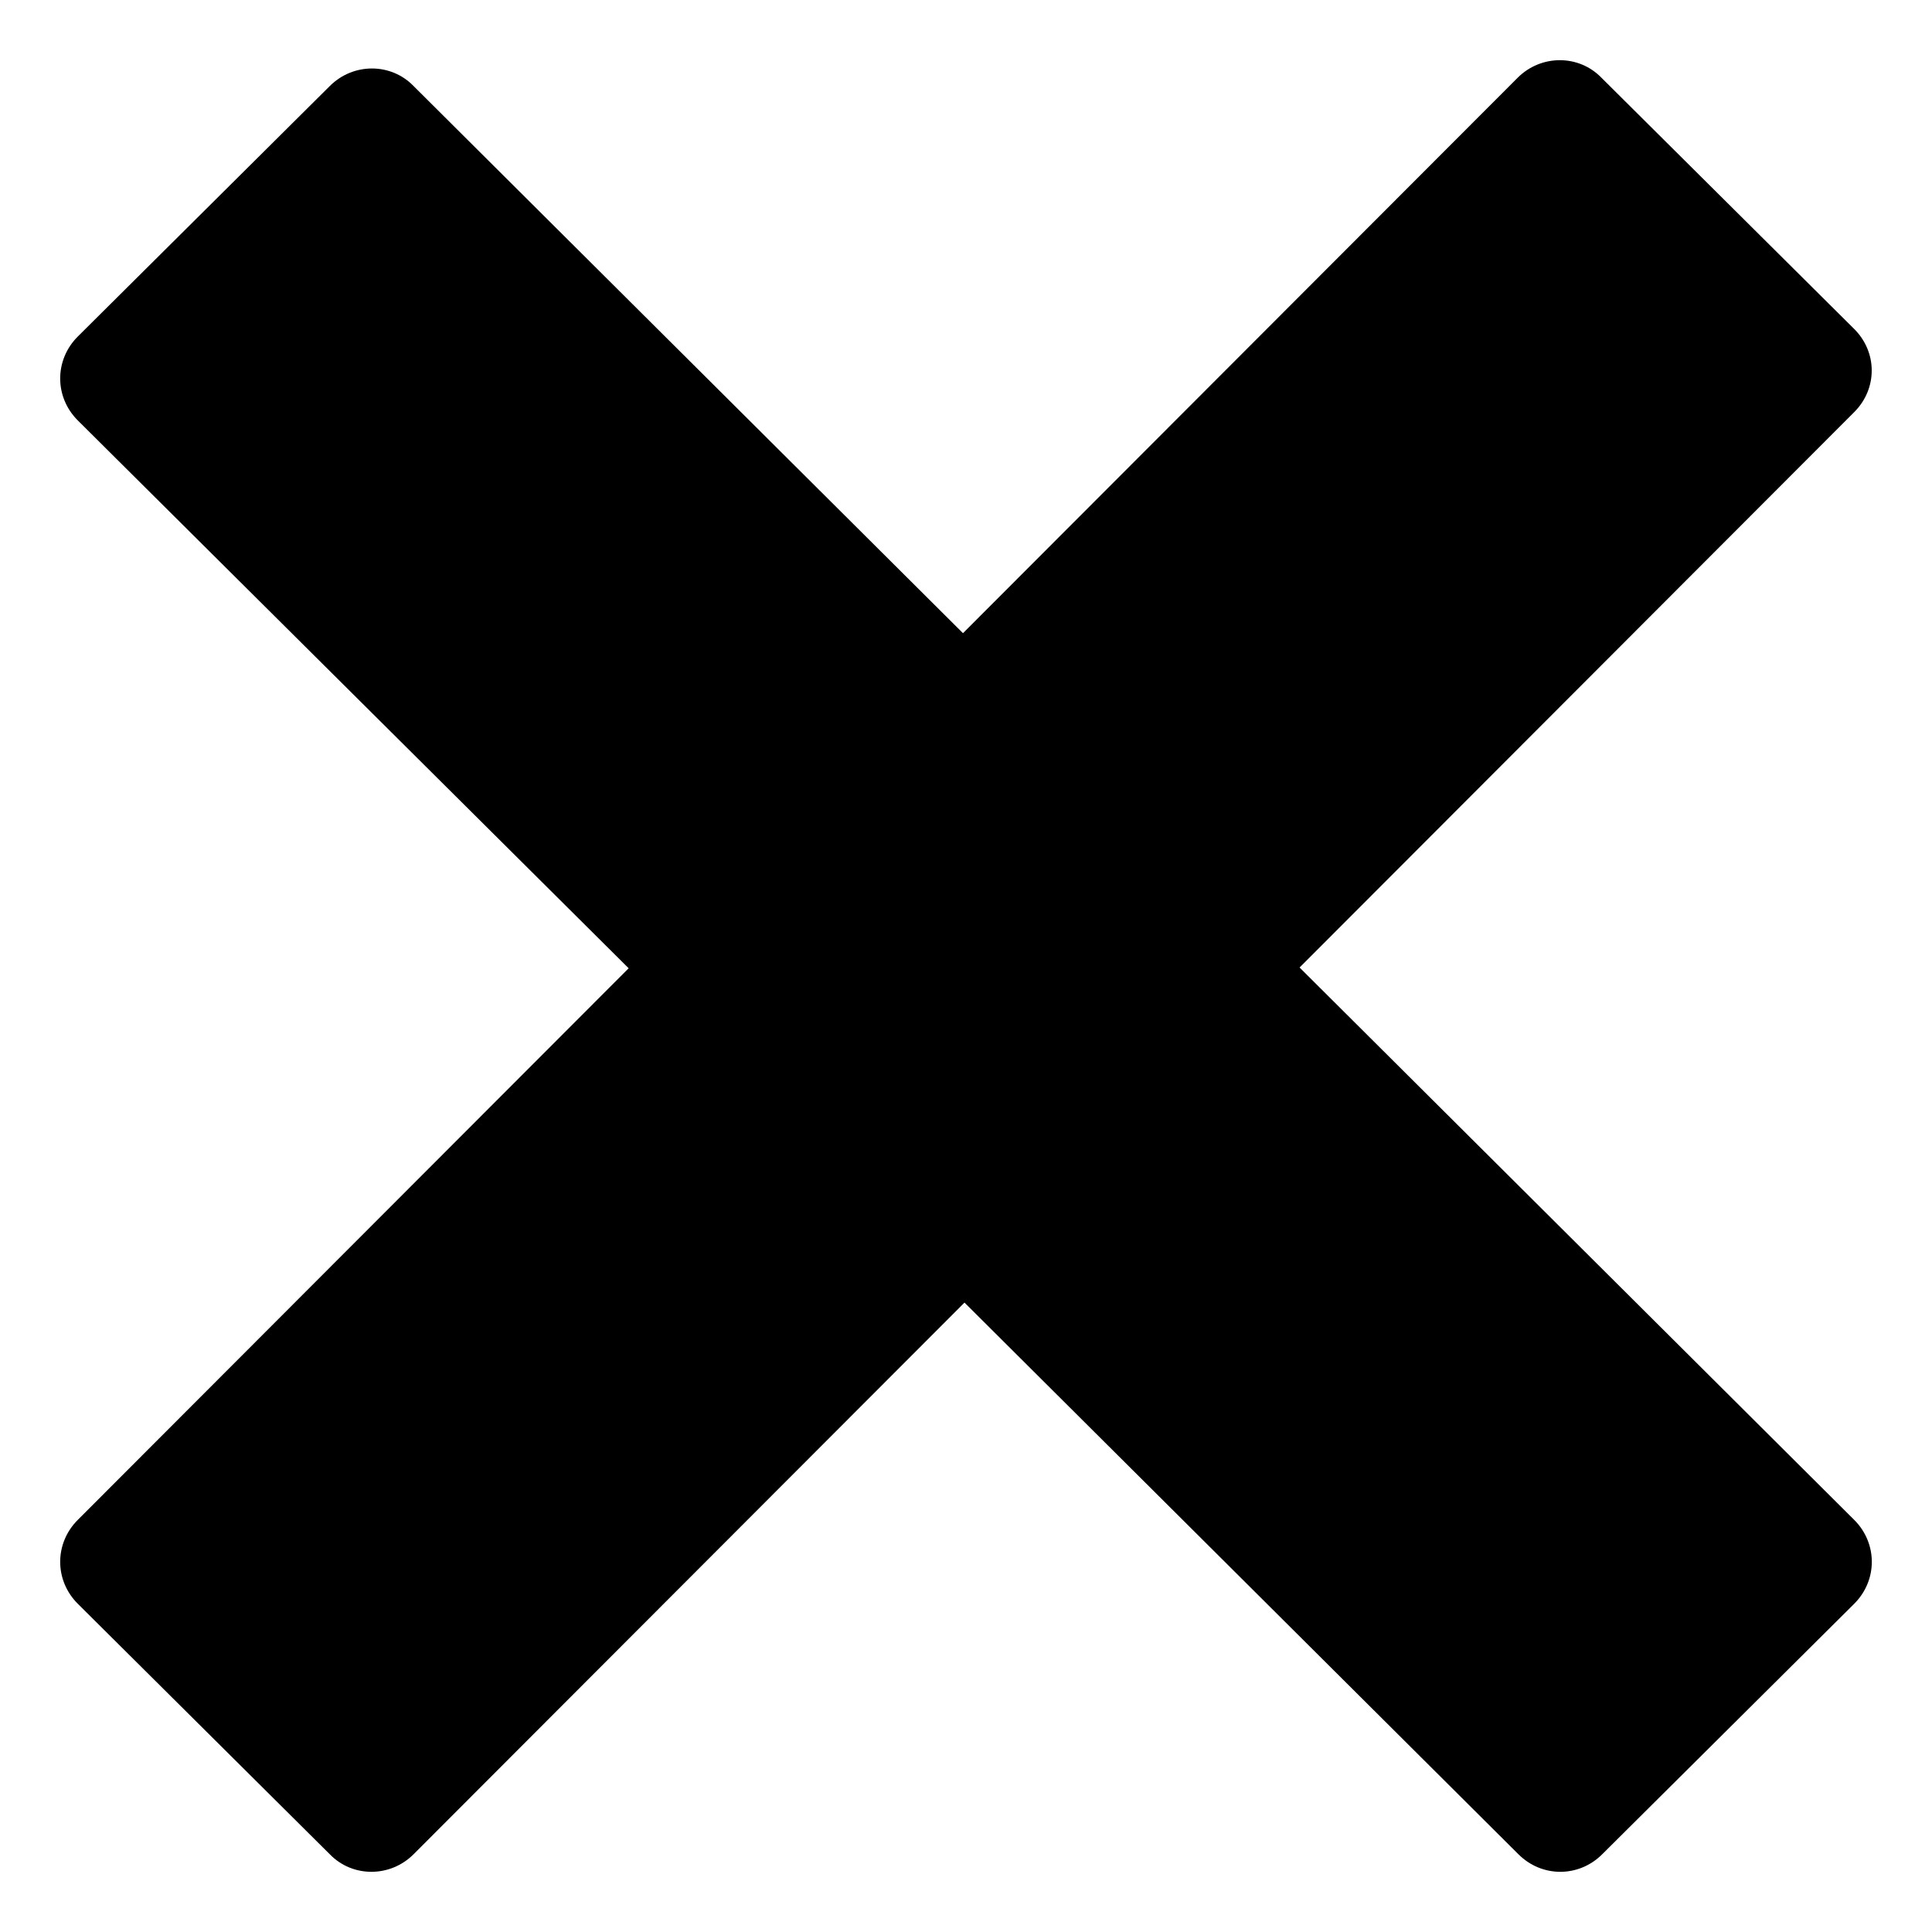
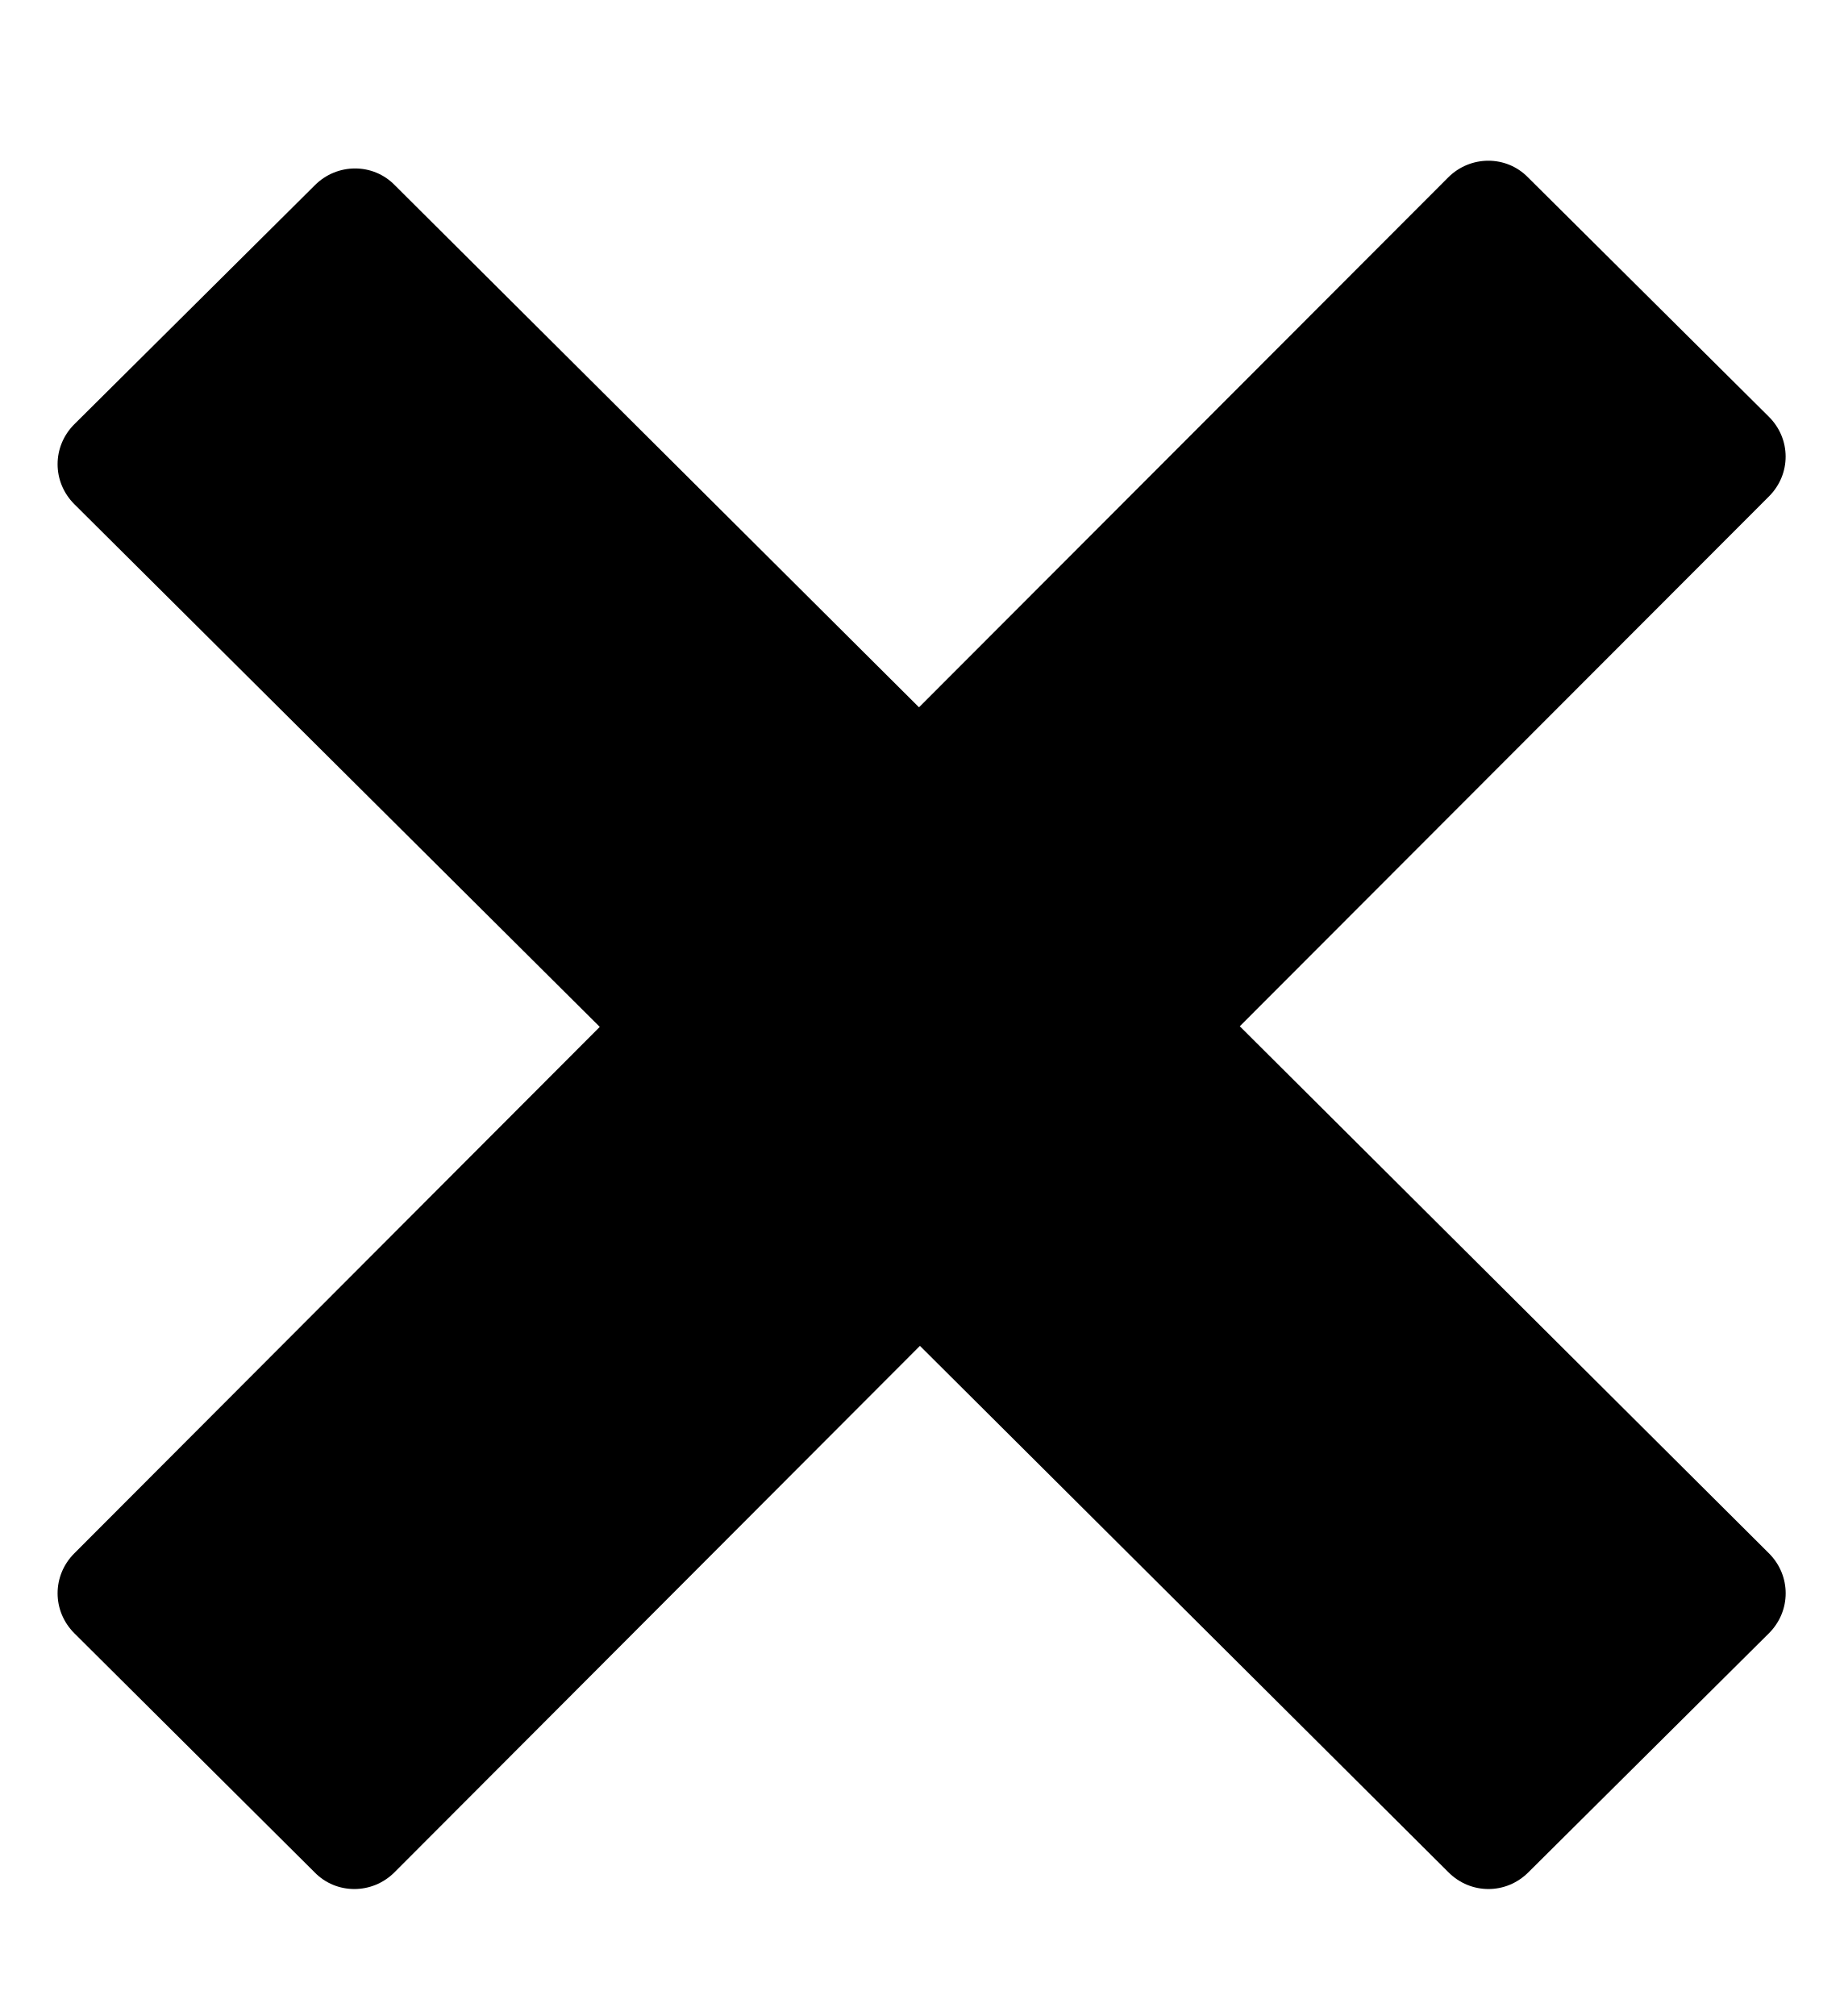
- <svg xmlns="http://www.w3.org/2000/svg" version="1.1" id="Layer_1" x="0px" y="0px" viewBox="-169 292.9 256 256" enable-background="new -169 292.9 256 256" xml:space="preserve">
-   <path d="M76.7,347.5L3.2,421.1l73.5,73.2c3.1,3.1,3.1,8,0,11.1l-33.4,33.2c-3.1,3.1-8,3.1-11.1,0l-73.4-73.1l-73,73.1  c-3.1,3.1-8.1,3.1-11.1,0l-33.4-33.2c-3.1-3.1-3.1-8,0-11.1l73-73.1l-73-72.6c-3.1-3.1-3.1-8,0-11.1l33.4-33.2  c3.1-3.1,8.1-3.1,11.1,0l72.8,72.5l73.5-73.6c3.1-3.1,8.1-3.1,11.1,0l33.4,33.2C79.8,339.5,79.8,344.4,76.7,347.5L76.7,347.5z" />
+ <svg xmlns="http://www.w3.org/2000/svg" version="1.1" id="Layer_1" x="0px" y="0px" viewBox="0 128.9 595.3 651" enable-background="new 0 128.9 595.3 651" xml:space="preserve">
+   <path d="M571.3,289.2L400.4,460.3l170.9,170.2c7.2,7.2,7.2,18.6,0,25.8l-77.7,77.2c-7.2,7.2-18.6,7.2-25.8,0l-170.7-170l-169.7,170  c-7.2,7.2-18.8,7.2-25.8,0L24,656.3c-7.2-7.2-7.2-18.6,0-25.8l169.7-170L24,291.7c-7.2-7.2-7.2-18.6,0-25.8l77.7-77.2  c7.2-7.2,18.8-7.2,25.8,0l169.3,168.6l170.9-171.1c7.2-7.2,18.8-7.2,25.8,0l77.7,77.2C578.5,270.6,578.5,282,571.3,289.2  L571.3,289.2z" />
</svg>
